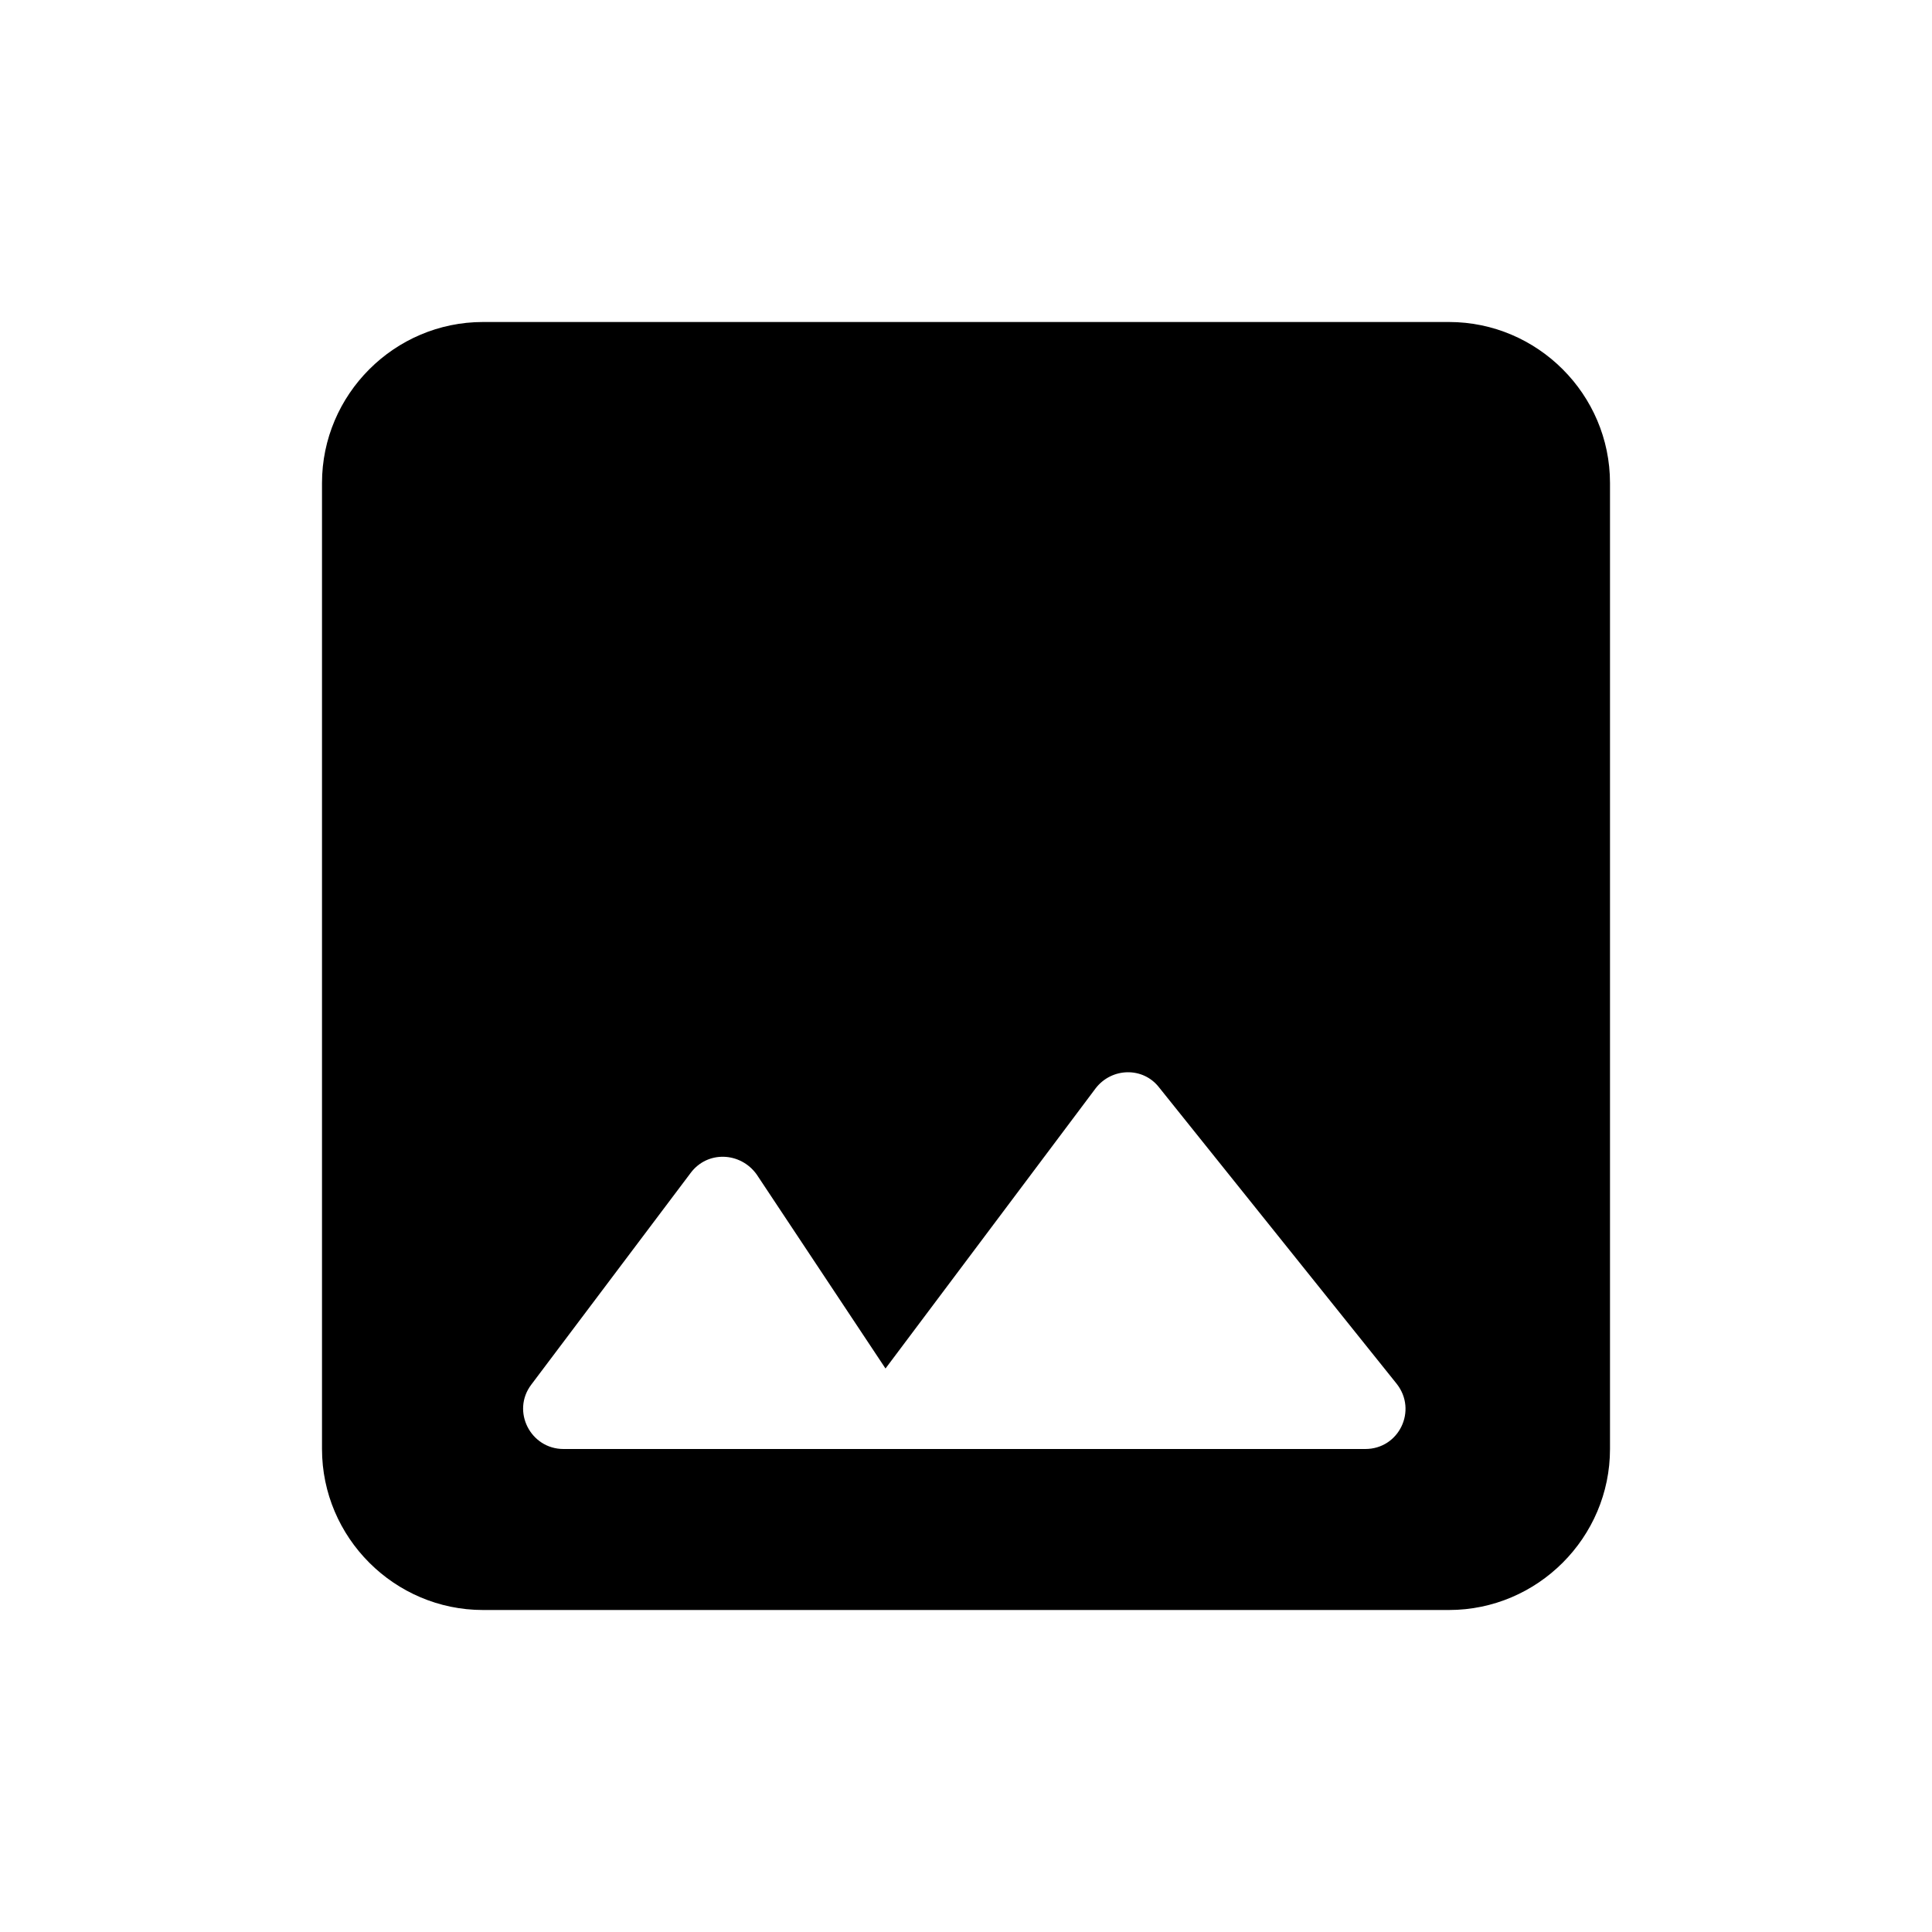
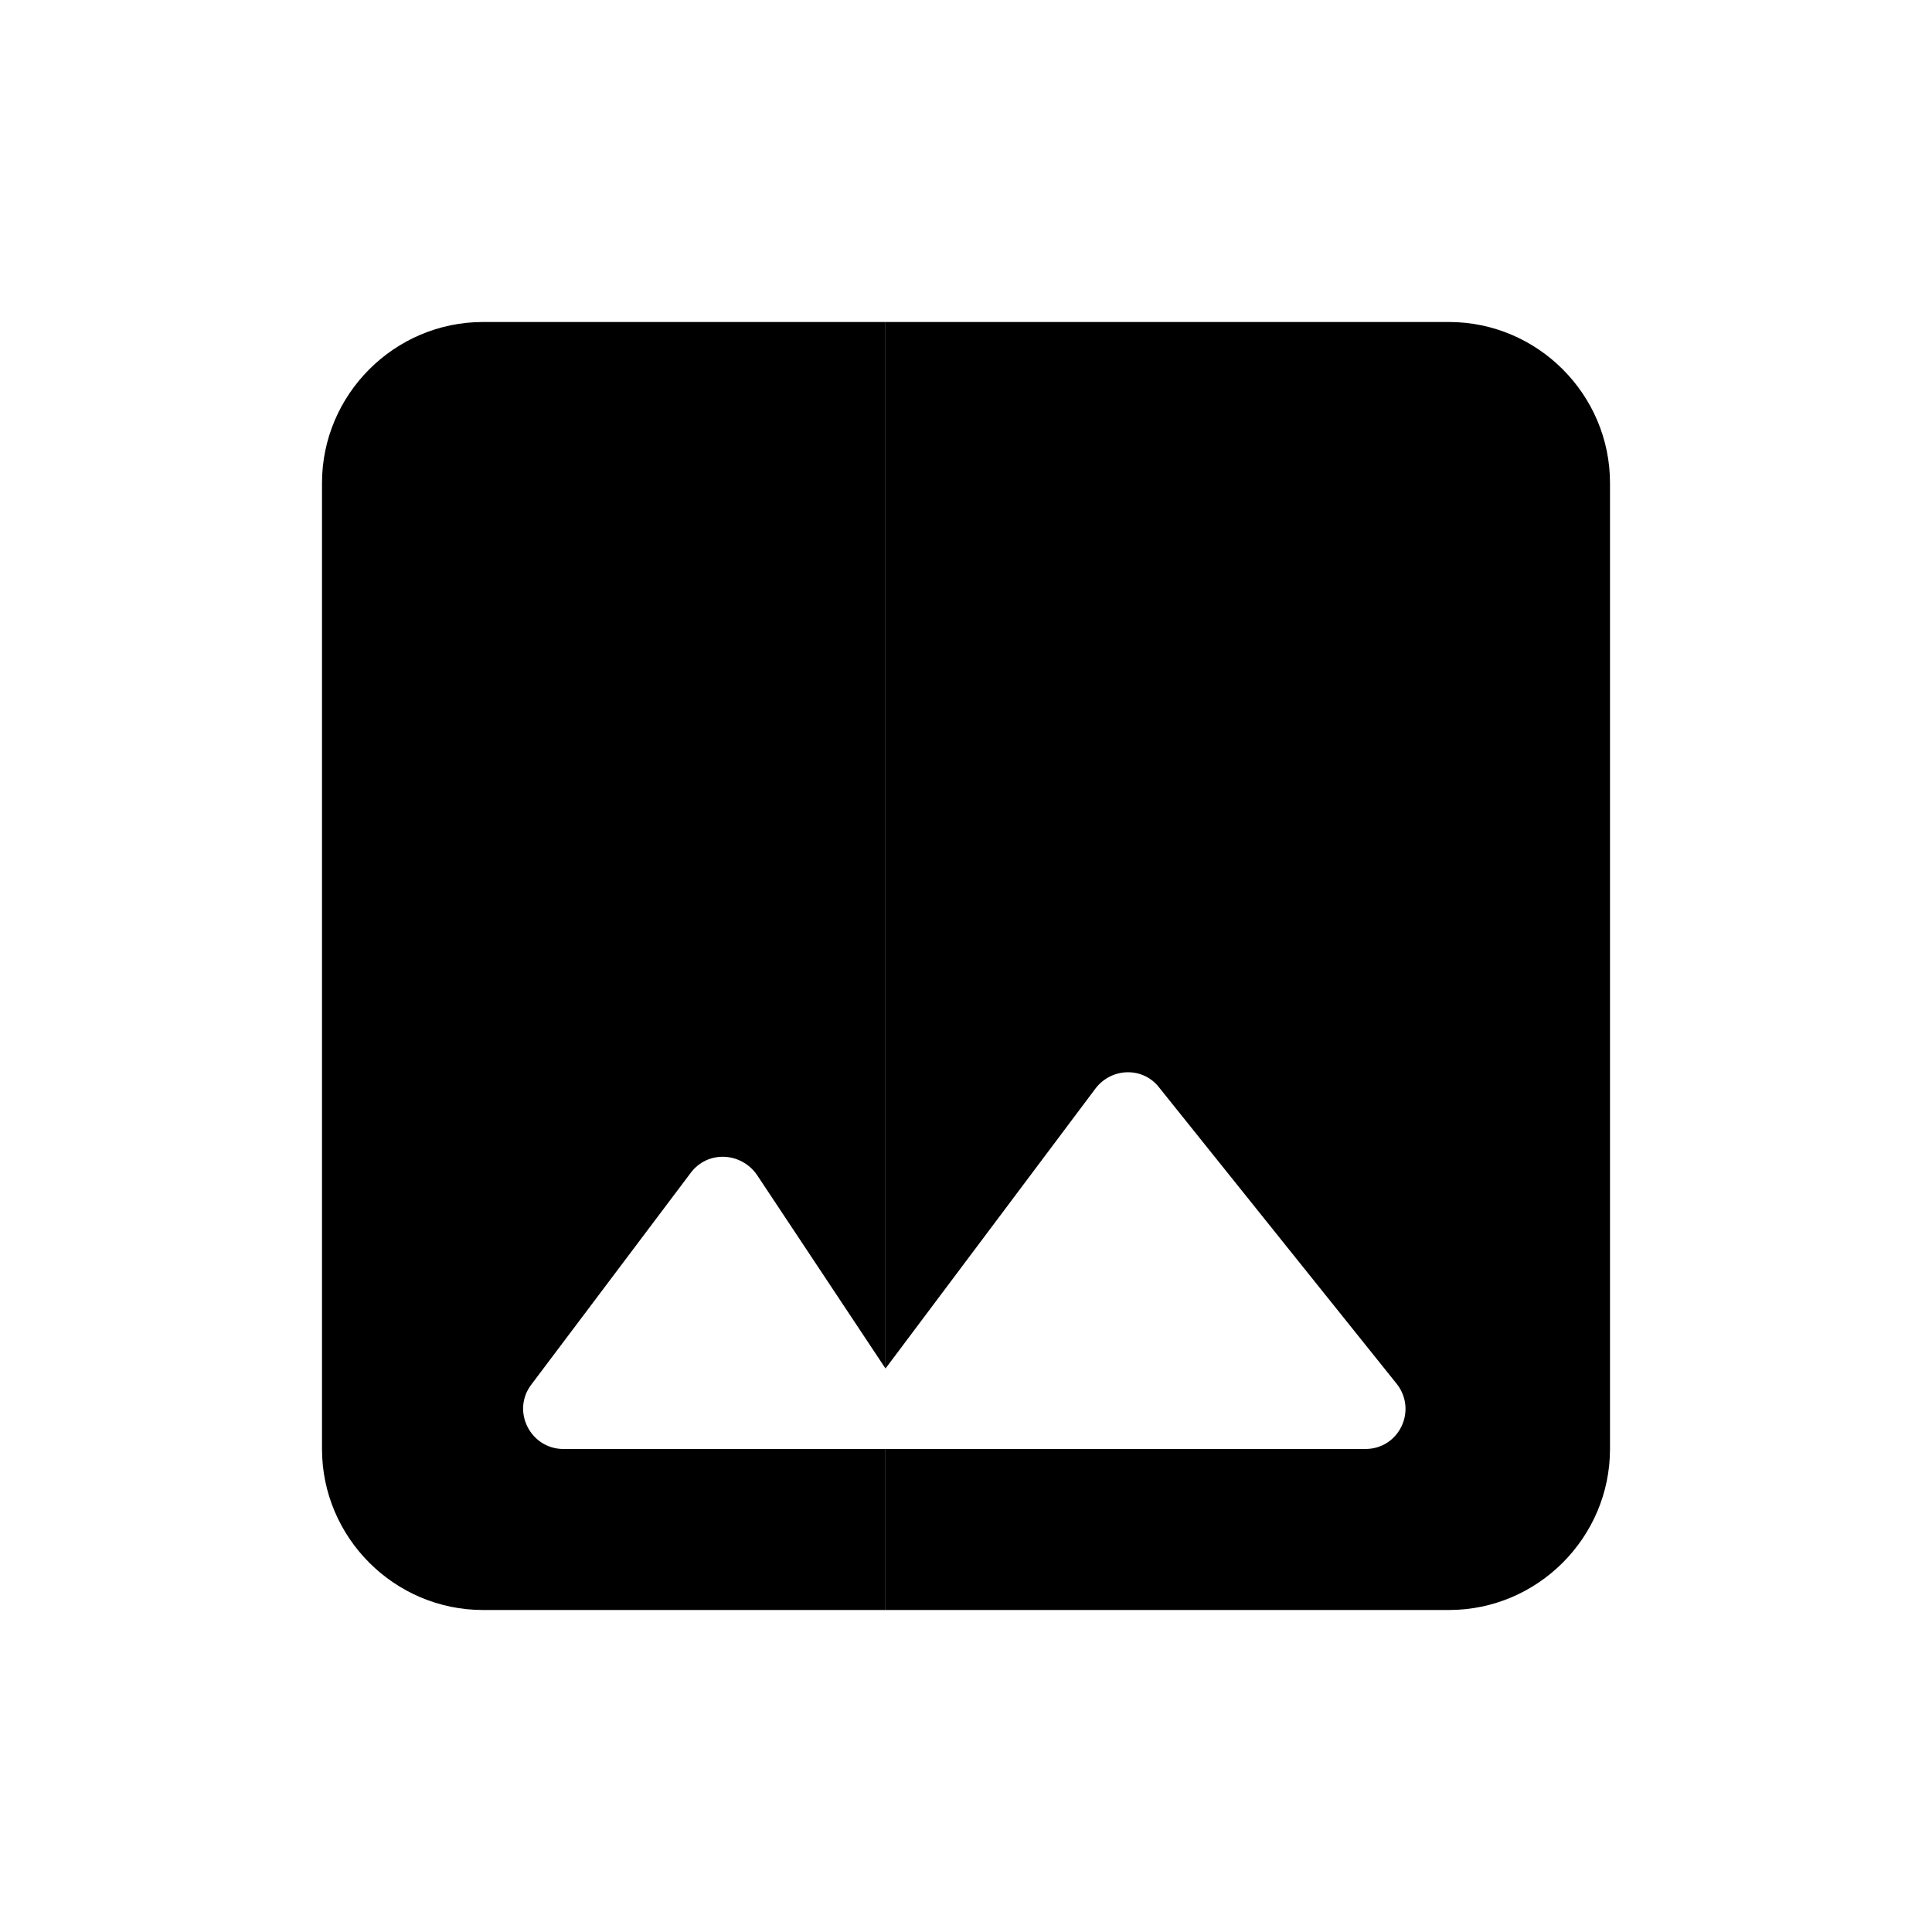
<svg xmlns="http://www.w3.org/2000/svg" width="24" height="24" viewBox="0 0 24 24" fill="none">
-   <path fill-rule="evenodd" clip-rule="evenodd" d="M18 4H6C4.9 4 4 4.9 4 6V18C4 19.1 4.9 20 6 20H18C19.1 20 20 19.1 20 18V6C20 4.9 19.1 4 18 4ZM7 18H16.96C17.38 18 17.61 17.52 17.35 17.19L14.4 13.51C14.2 13.25 13.81 13.26 13.61 13.52L11 17L9.4 14.59C9.2 14.31 8.79 14.29 8.58 14.57L6.6 17.2C6.35 17.53 6.59 18 7 18Z" fill="black" />
+   <path d="M11 20V18H7C6.59 18 6.35 17.53 6.6 17.2L8.58 14.57C8.79 14.29 9.2 14.31 9.4 14.59L11 17V4H6C4.9 4 4 4.9 4 6V18C4 19.1 4.9 20 6 20H11Z" fill="black" />
+   <path d="M11 4V17L13.61 13.52C13.81 13.26 14.2 13.25 14.4 13.51L17.35 17.19C17.61 17.52 17.38 18 16.96 18H11V20H18C19.1 20 20 19.1 20 18V6C20 4.9 19.1 4 18 4H11Z" fill="black" />
</svg>
